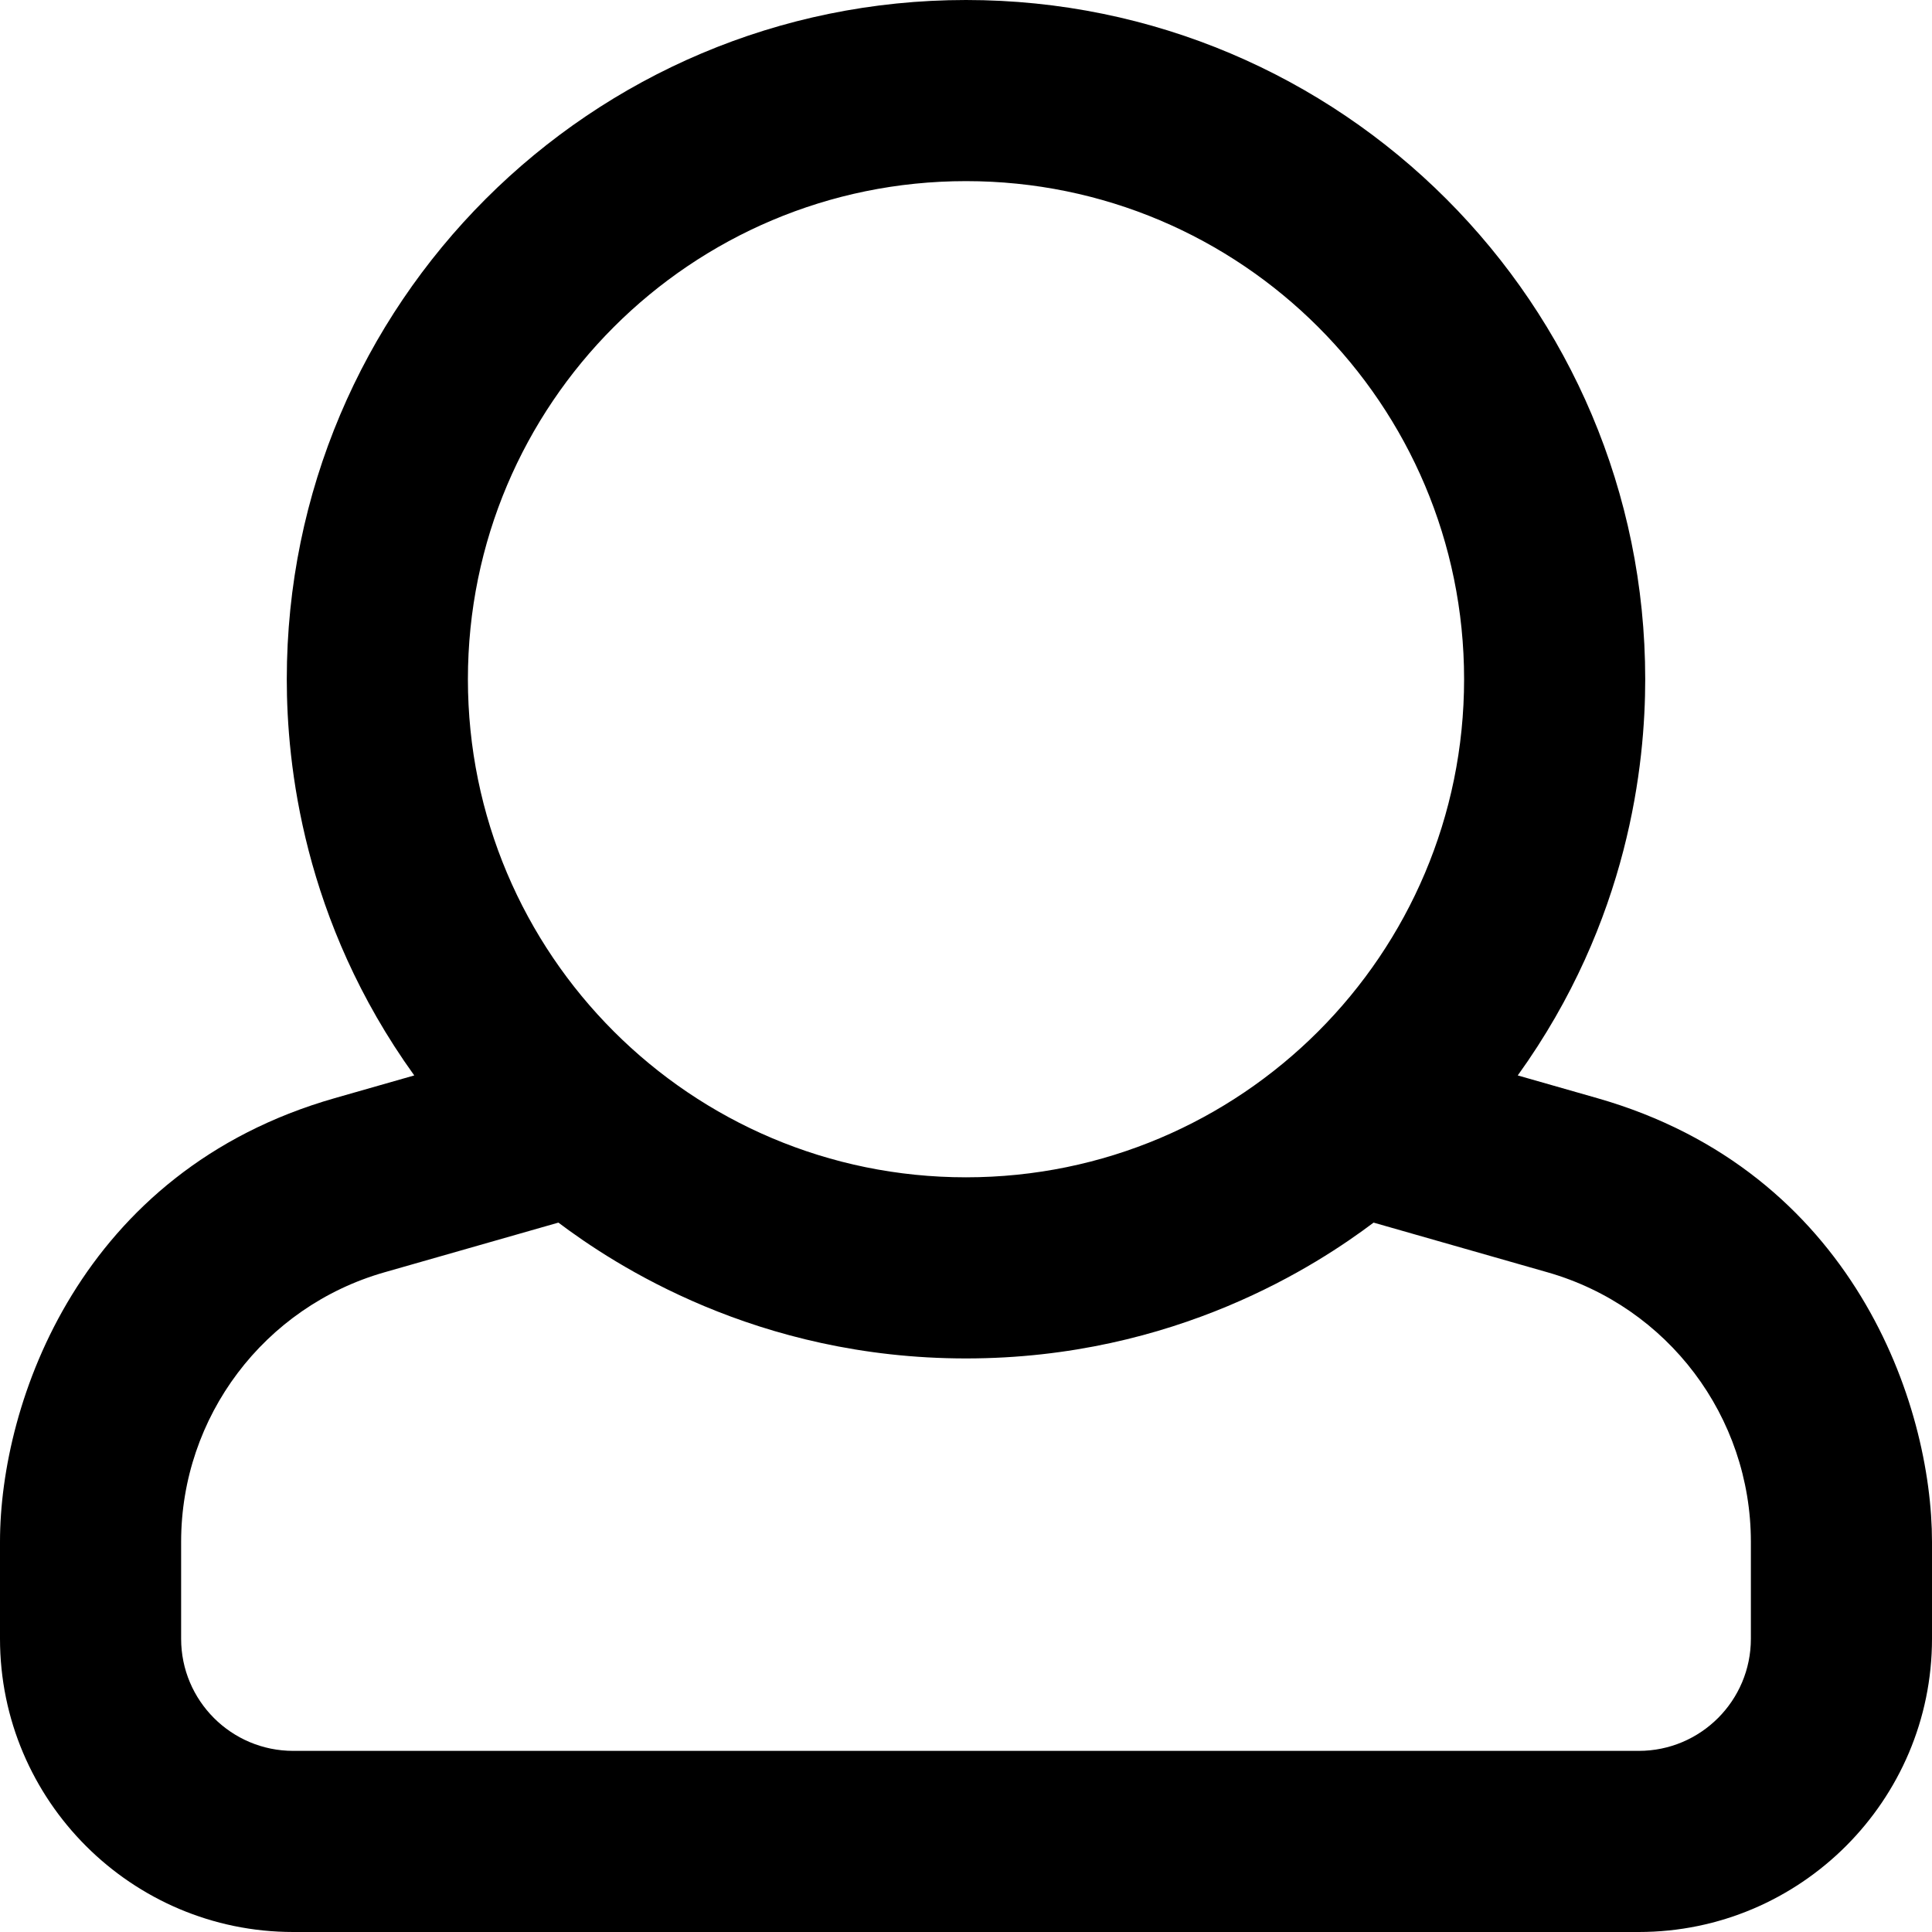
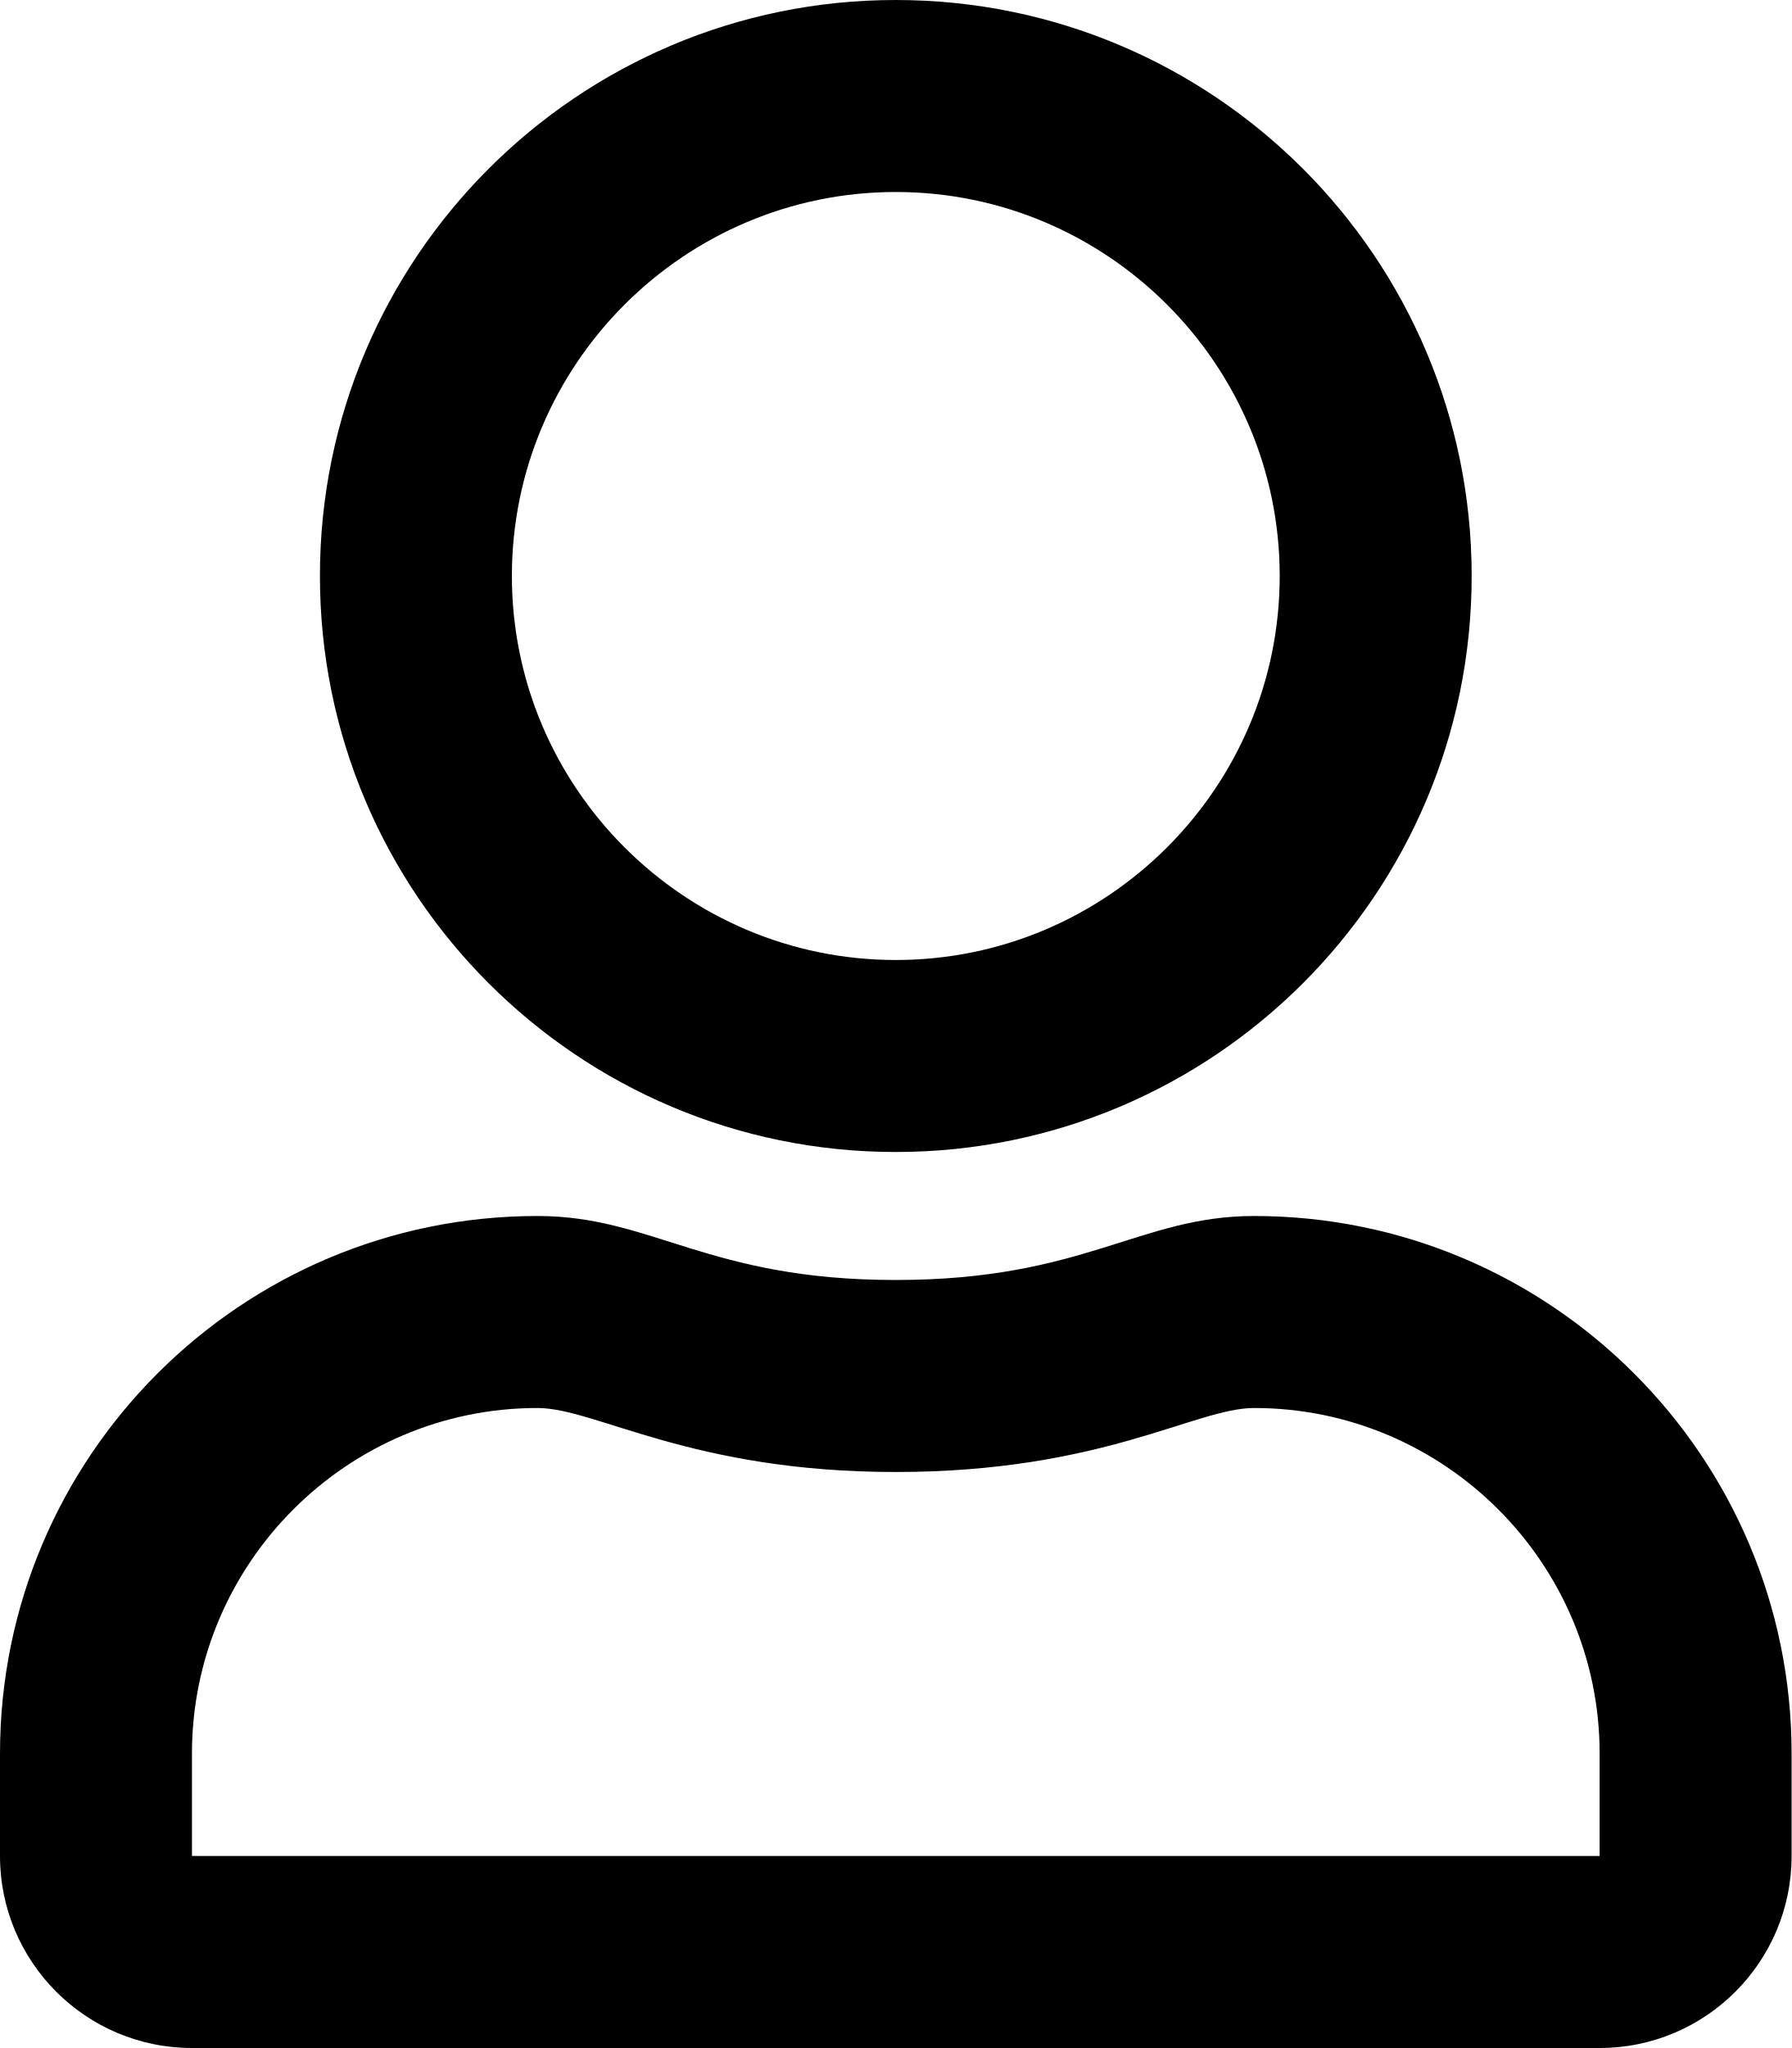
- <svg xmlns="http://www.w3.org/2000/svg" viewBox="0 0 512 512">
-   <path d="M423.309 291.025L402.221 285C431.798 243.89 436 202.294 436 180 436 80.649 355.484 0 256 0 156.649 0 76 80.516 76 180c0 22.299 4.198 63.884 33.779 105l-21.088 6.025C21.28 310.285 0 371.59 0 408.605v25.681C0 477.138 34.862 512 77.714 512h356.571C477.138 512 512 477.138 512 434.286v-25.681c0-36.247-20.725-98.161-88.691-117.58zM256 48c72.902 0 132 59.099 132 132s-59.098 132-132 132-132-59.099-132-132S183.098 48 256 48zm208 386.286c0 16.41-13.304 29.714-29.714 29.714H77.714C61.304 464 48 450.696 48 434.286v-25.681c0-33.167 21.987-62.316 53.878-71.427l46.103-13.172C162.683 335.058 200.427 360 256 360s93.317-24.942 108.019-35.994l46.103 13.172C442.013 346.29 464 375.438 464 408.605v25.681z" />
+ <svg xmlns="http://www.w3.org/2000/svg" viewBox="0 0 448 512">
+   <path d="M313.6 304c-28.7 0-42.5 16-89.6 16-47.1 0-60.8-16-89.6-16C60.2 304 0 364.2 0 438.4V464c0 26.5 21.5 48 48 48h352c26.5 0 48-21.5 48-48v-25.6c0-74.2-60.2-134.4-134.4-134.4zM400 464H48v-25.6c0-47.6 38.8-86.4 86.4-86.4 14.6 0 38.3 16 89.6 16 51.7 0 74.9-16 89.6-16 47.6 0 86.4 38.8 86.4 86.4V464zM224 288c79.5 0 144-64.5 144-144S303.5 0 224 0 80 64.5 80 144s64.5 144 144 144zm0-240c52.9 0 96 43.1 96 96s-43.1 96-96 96-96-43.1-96-96 43.1-96 96-96z" />
</svg>
